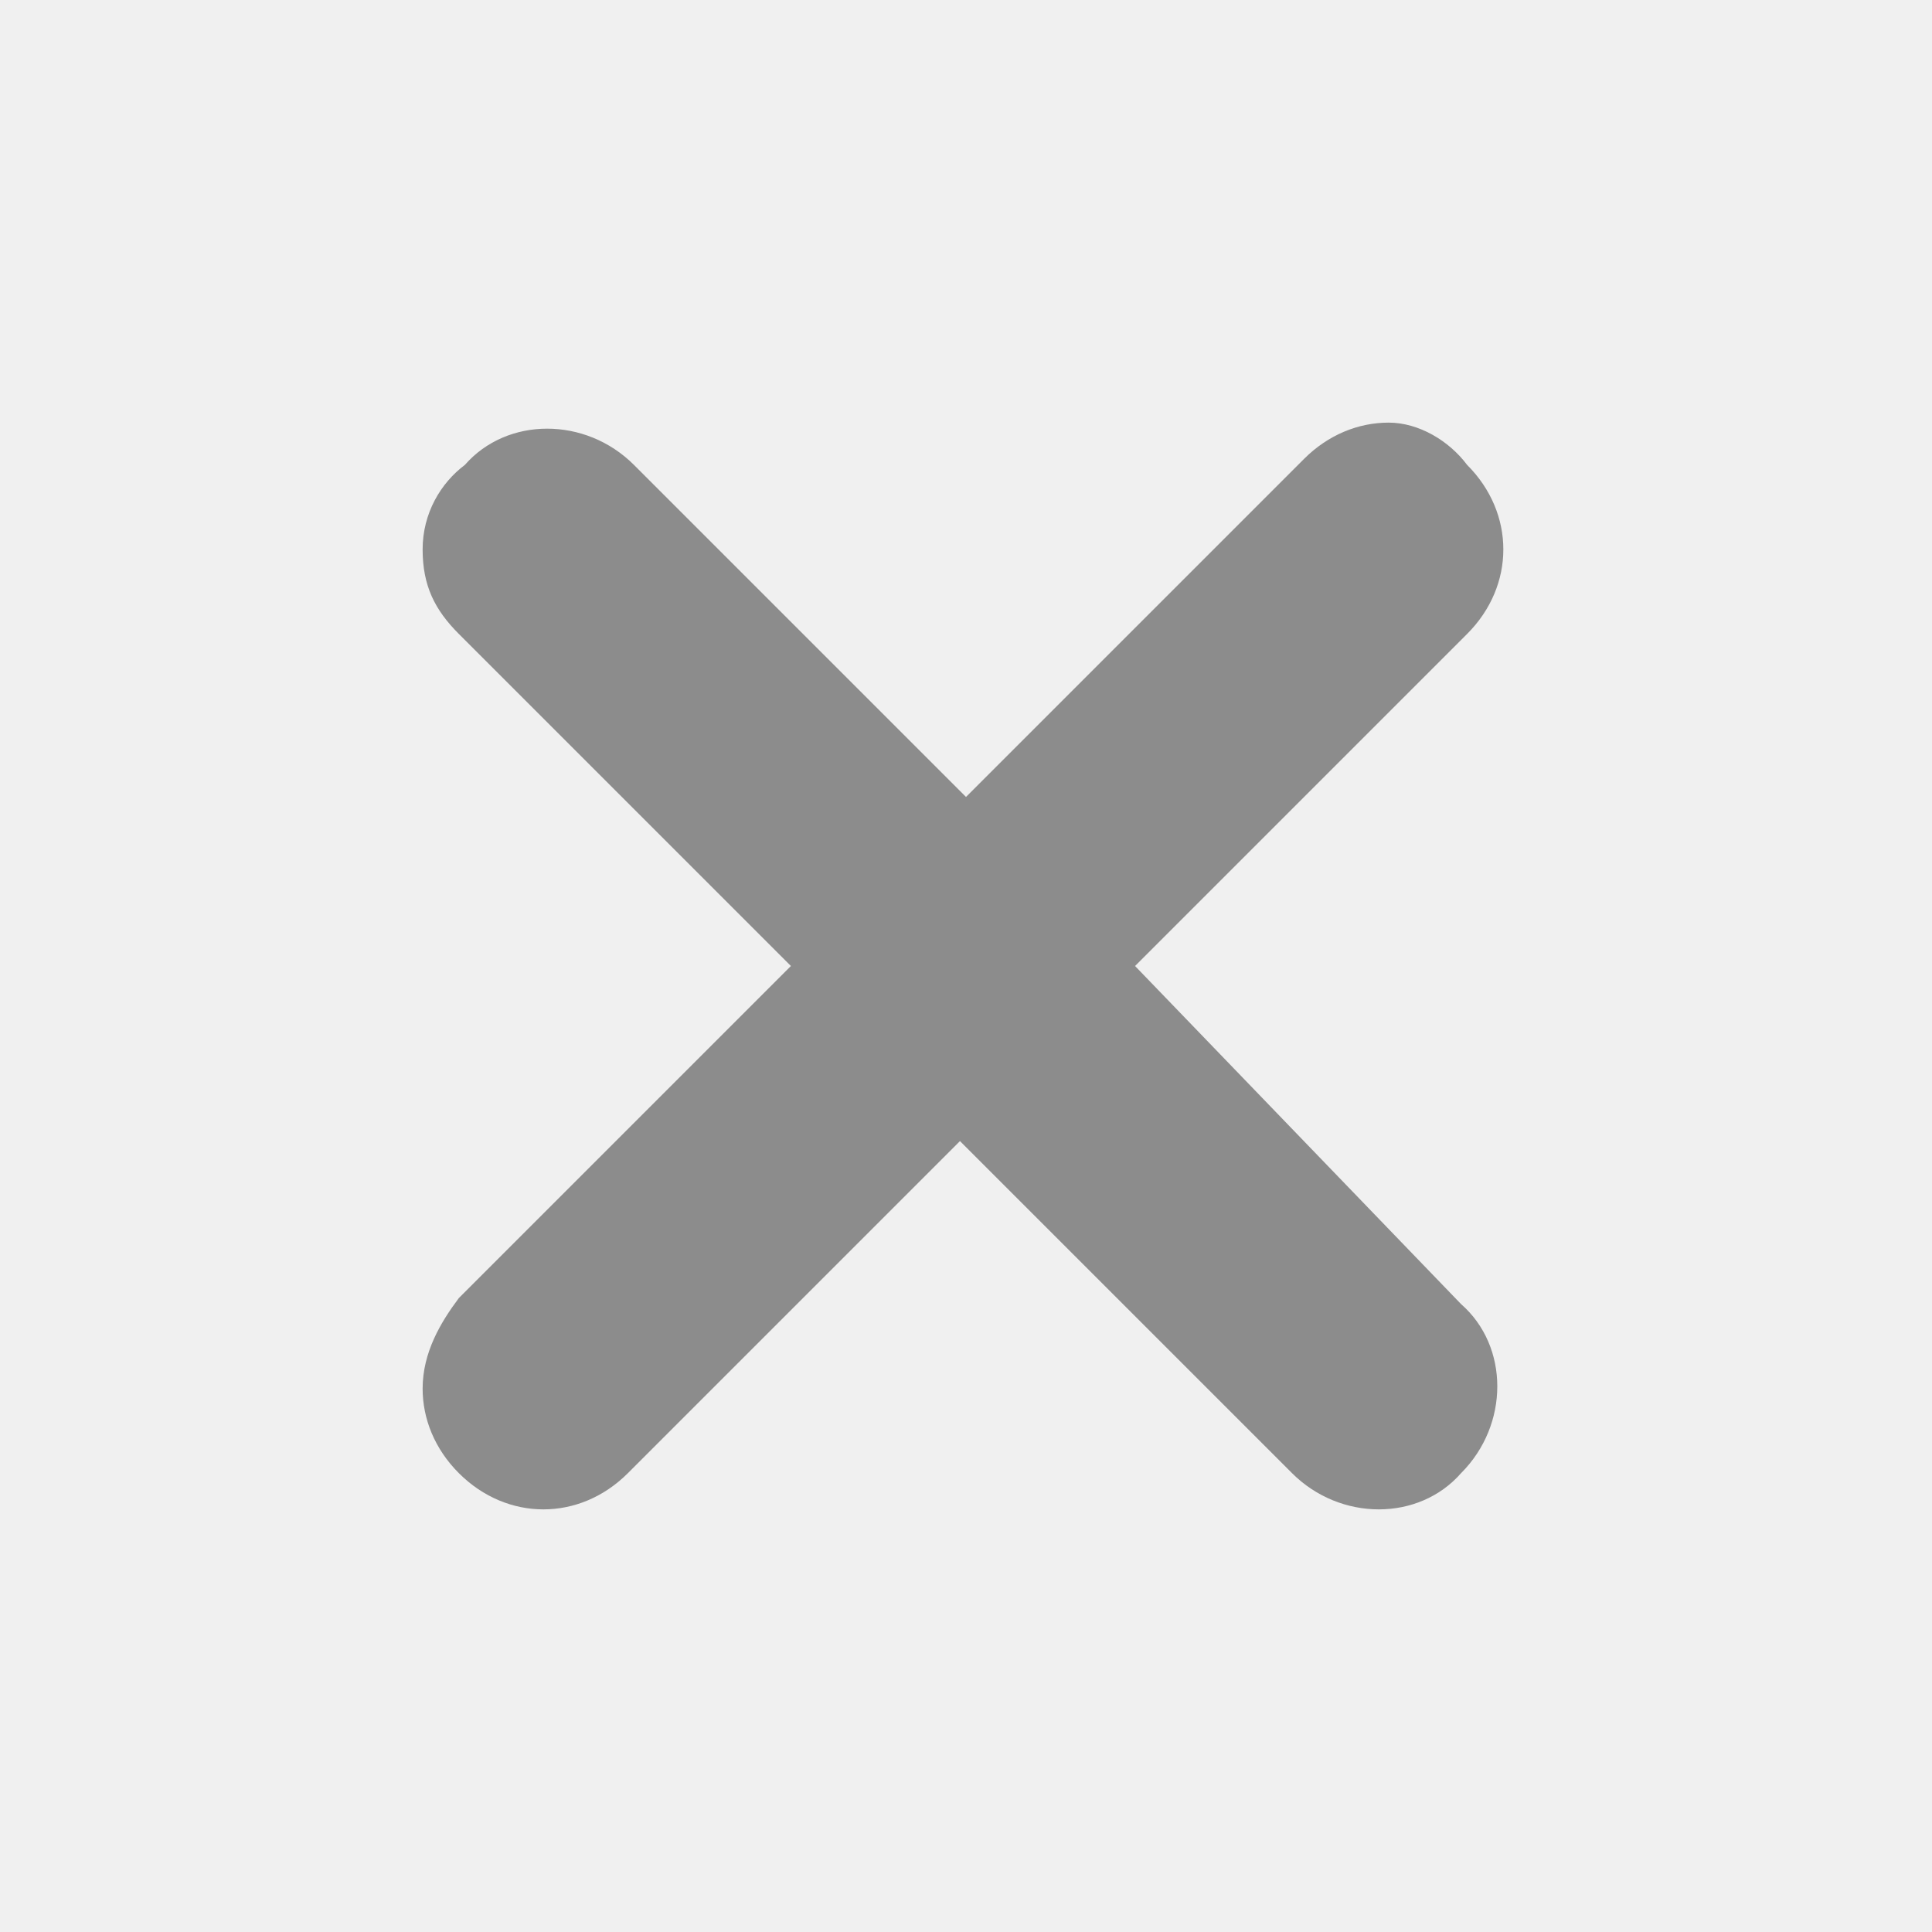
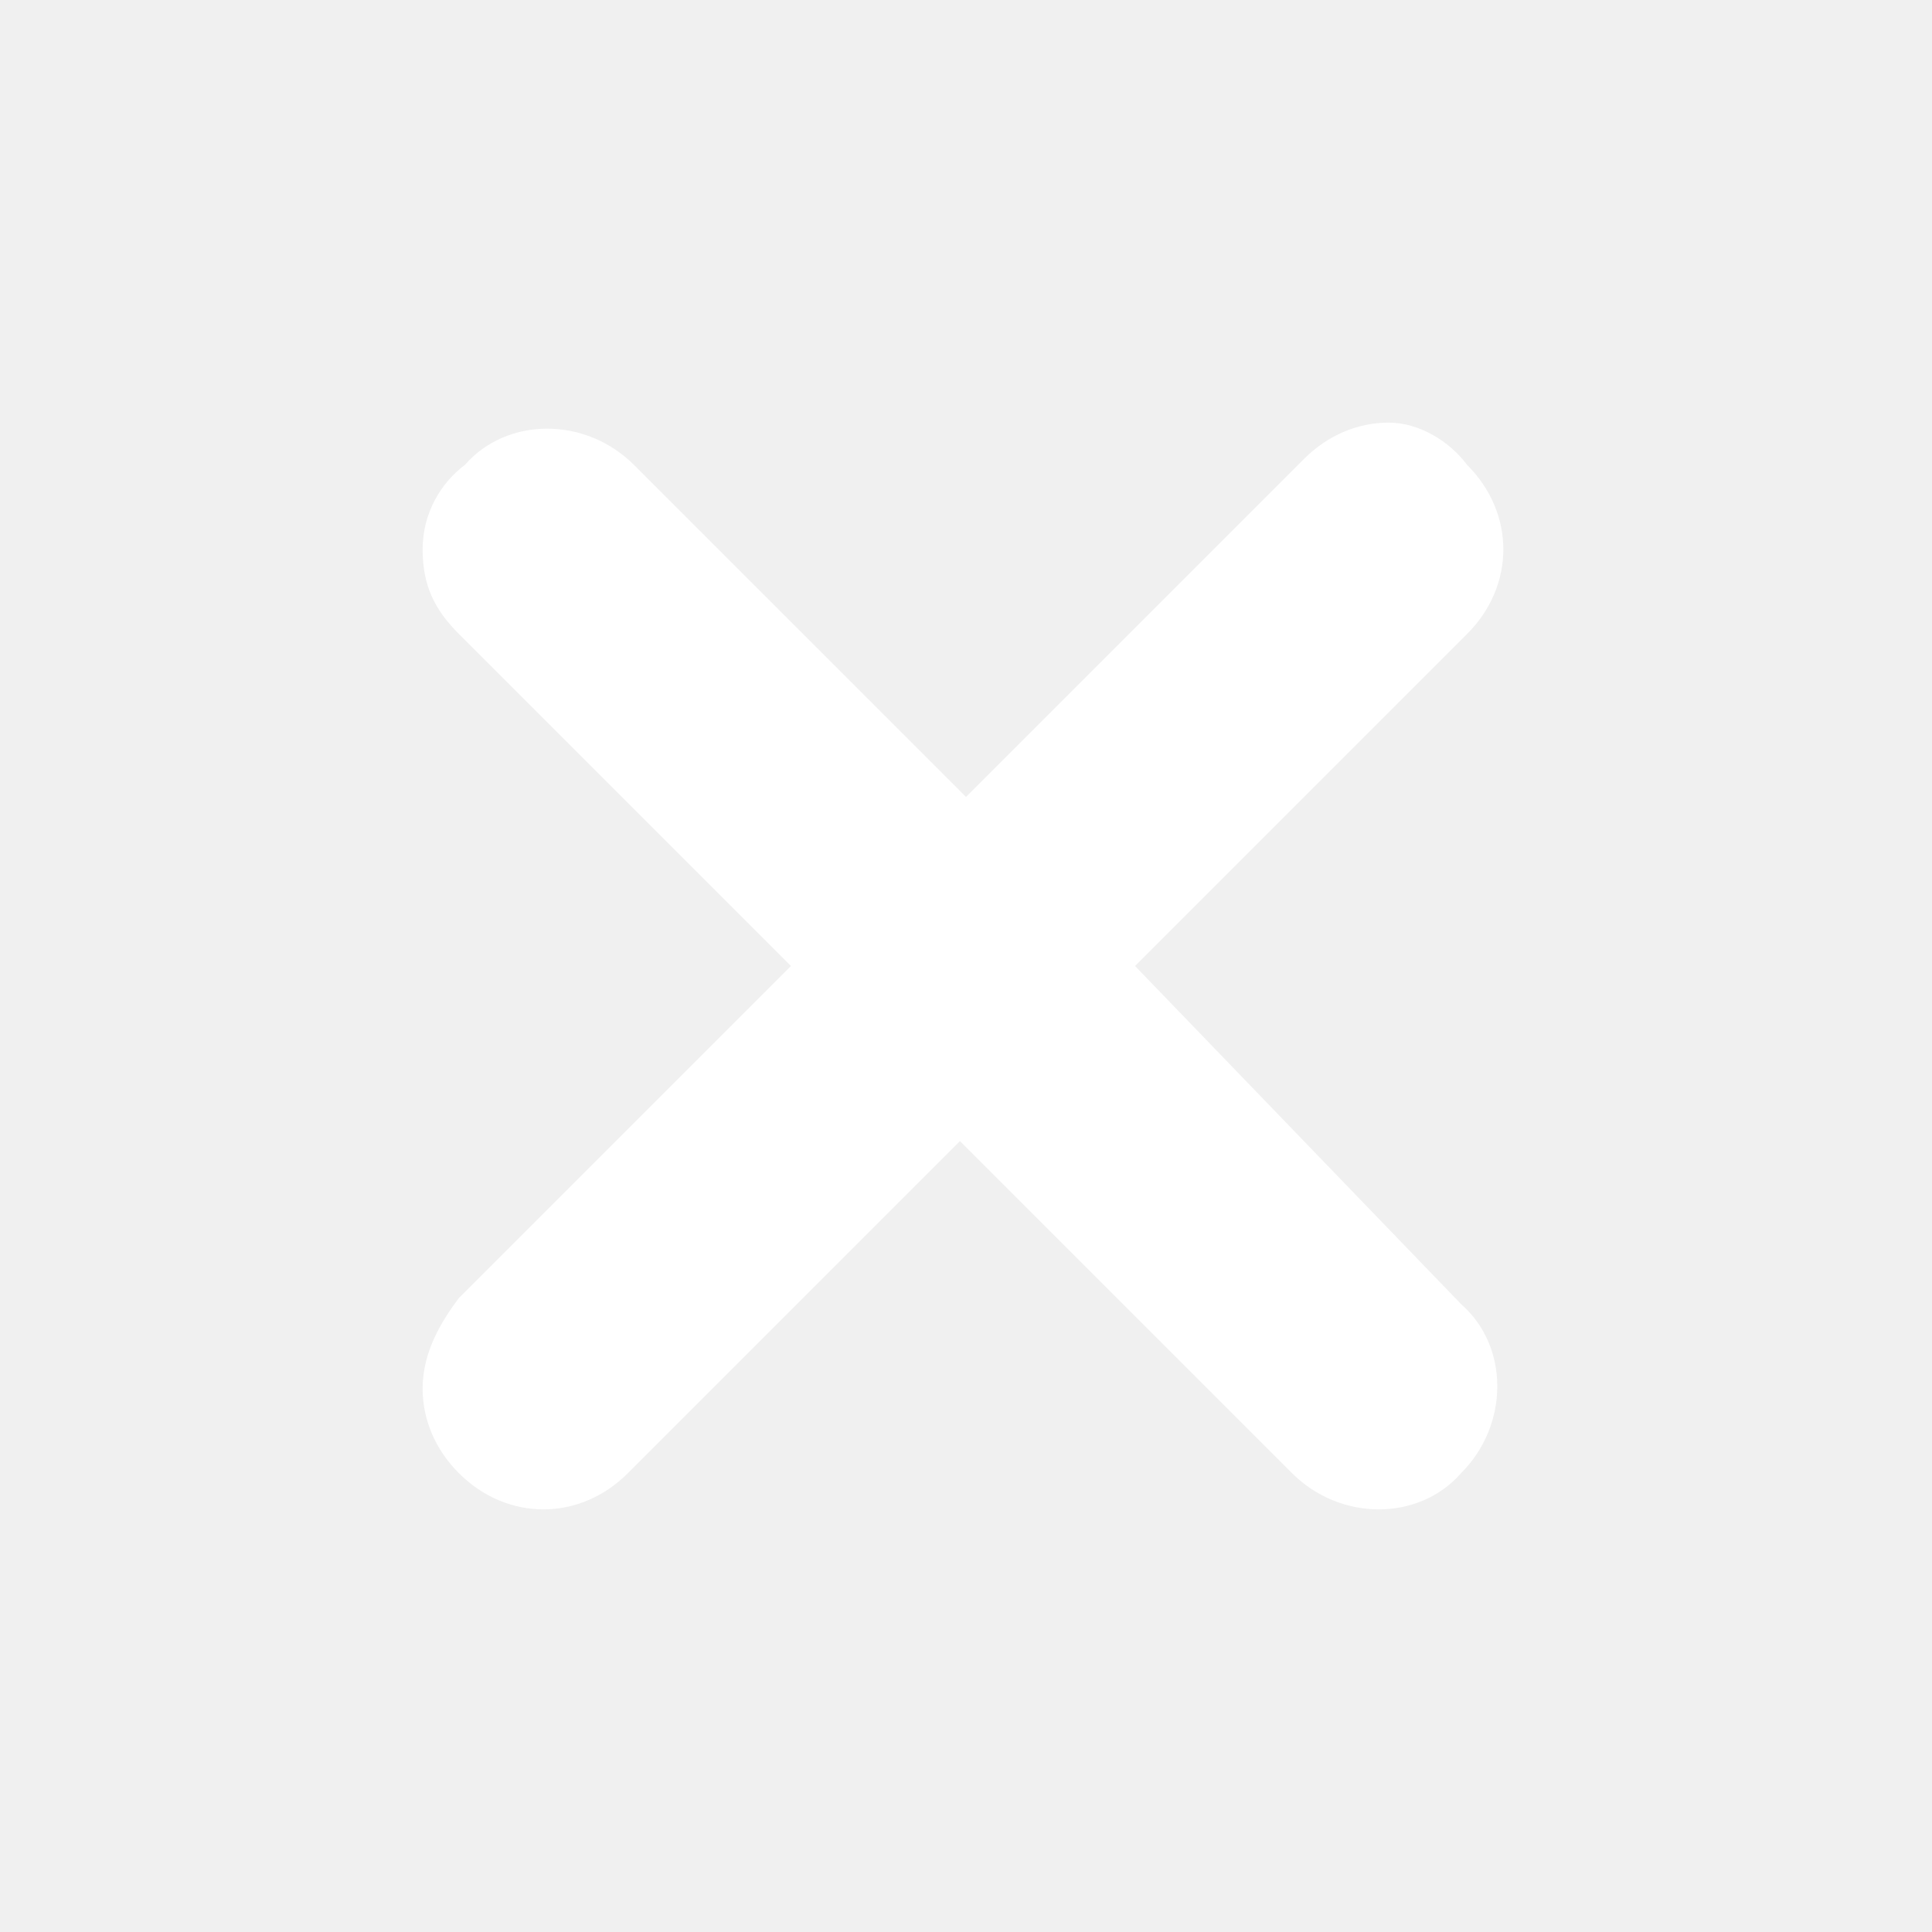
- <svg xmlns="http://www.w3.org/2000/svg" fill="#8c8c8c" width="800px" height="800px" viewBox="0 0 32 32">
+ <svg xmlns="http://www.w3.org/2000/svg" fill="#fff" width="800px" height="800px" viewBox="0 0 32 32">
  <path d="M18.8,16l5.5-5.5c0.8-0.8,0.8-2,0-2.8l0,0C24,7.3,23.5,7,23,7c-0.5,0-1,0.2-1.4,0.6L16,13.2l-5.5-5.5  c-0.8-0.8-2.1-0.8-2.8,0C7.3,8,7,8.5,7,9.1s0.2,1,0.6,1.4l5.5,5.5l-5.5,5.5C7.3,21.9,7,22.4,7,23c0,0.5,0.2,1,0.6,1.4  C8,24.8,8.5,25,9,25c0.5,0,1-0.2,1.4-0.6l5.5-5.5l5.5,5.5c0.8,0.8,2.1,0.8,2.8,0c0.8-0.8,0.8-2.1,0-2.8L18.8,16z" />
</svg>
